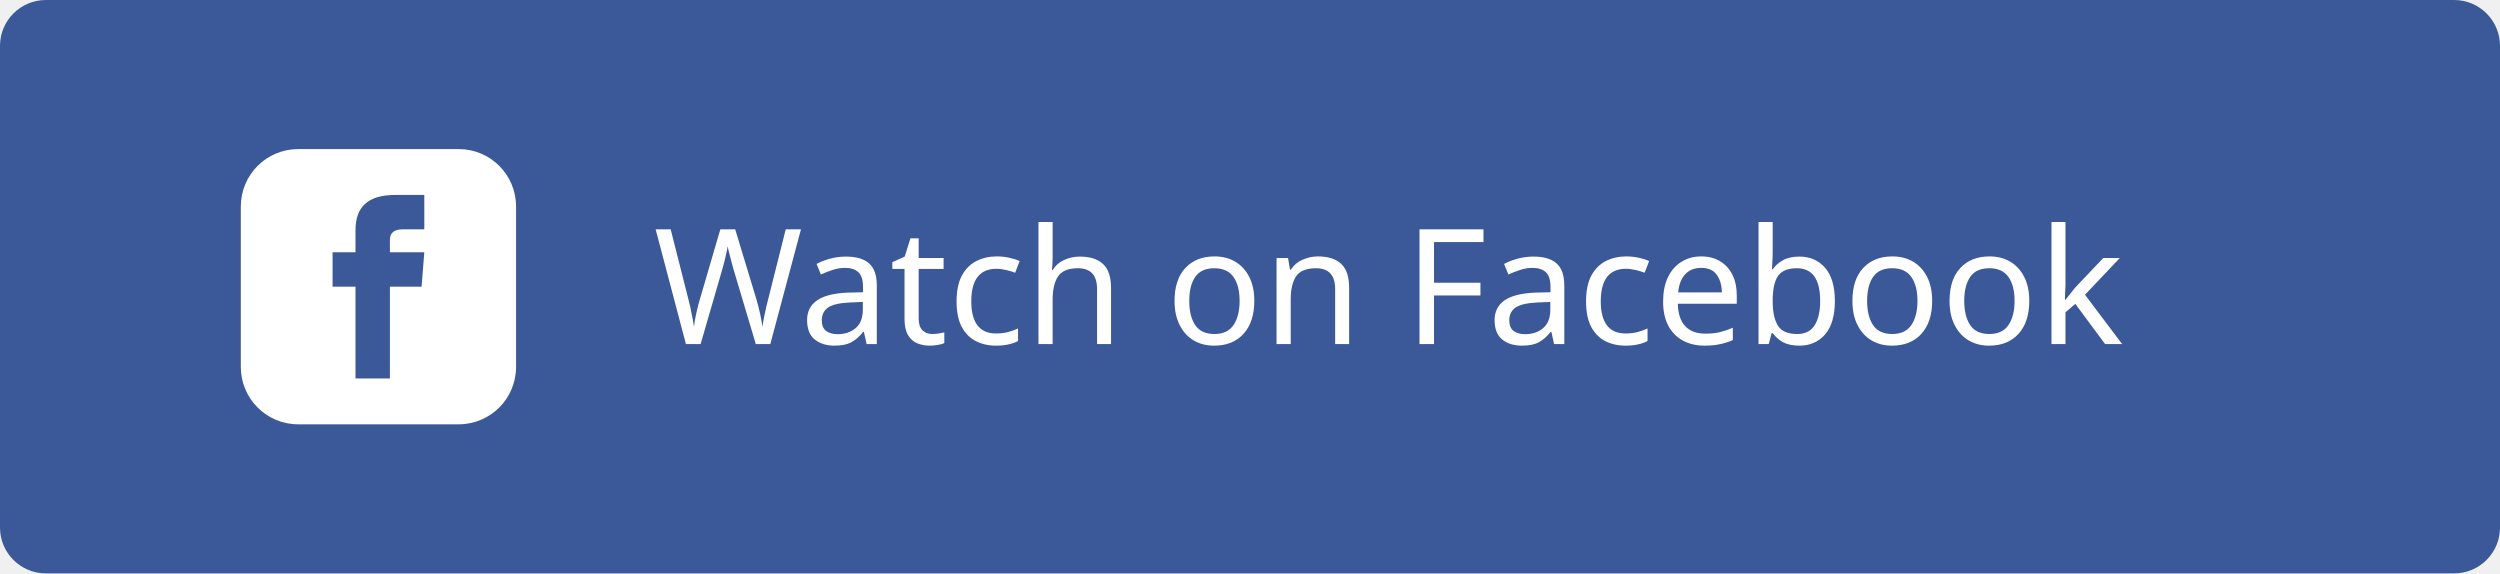
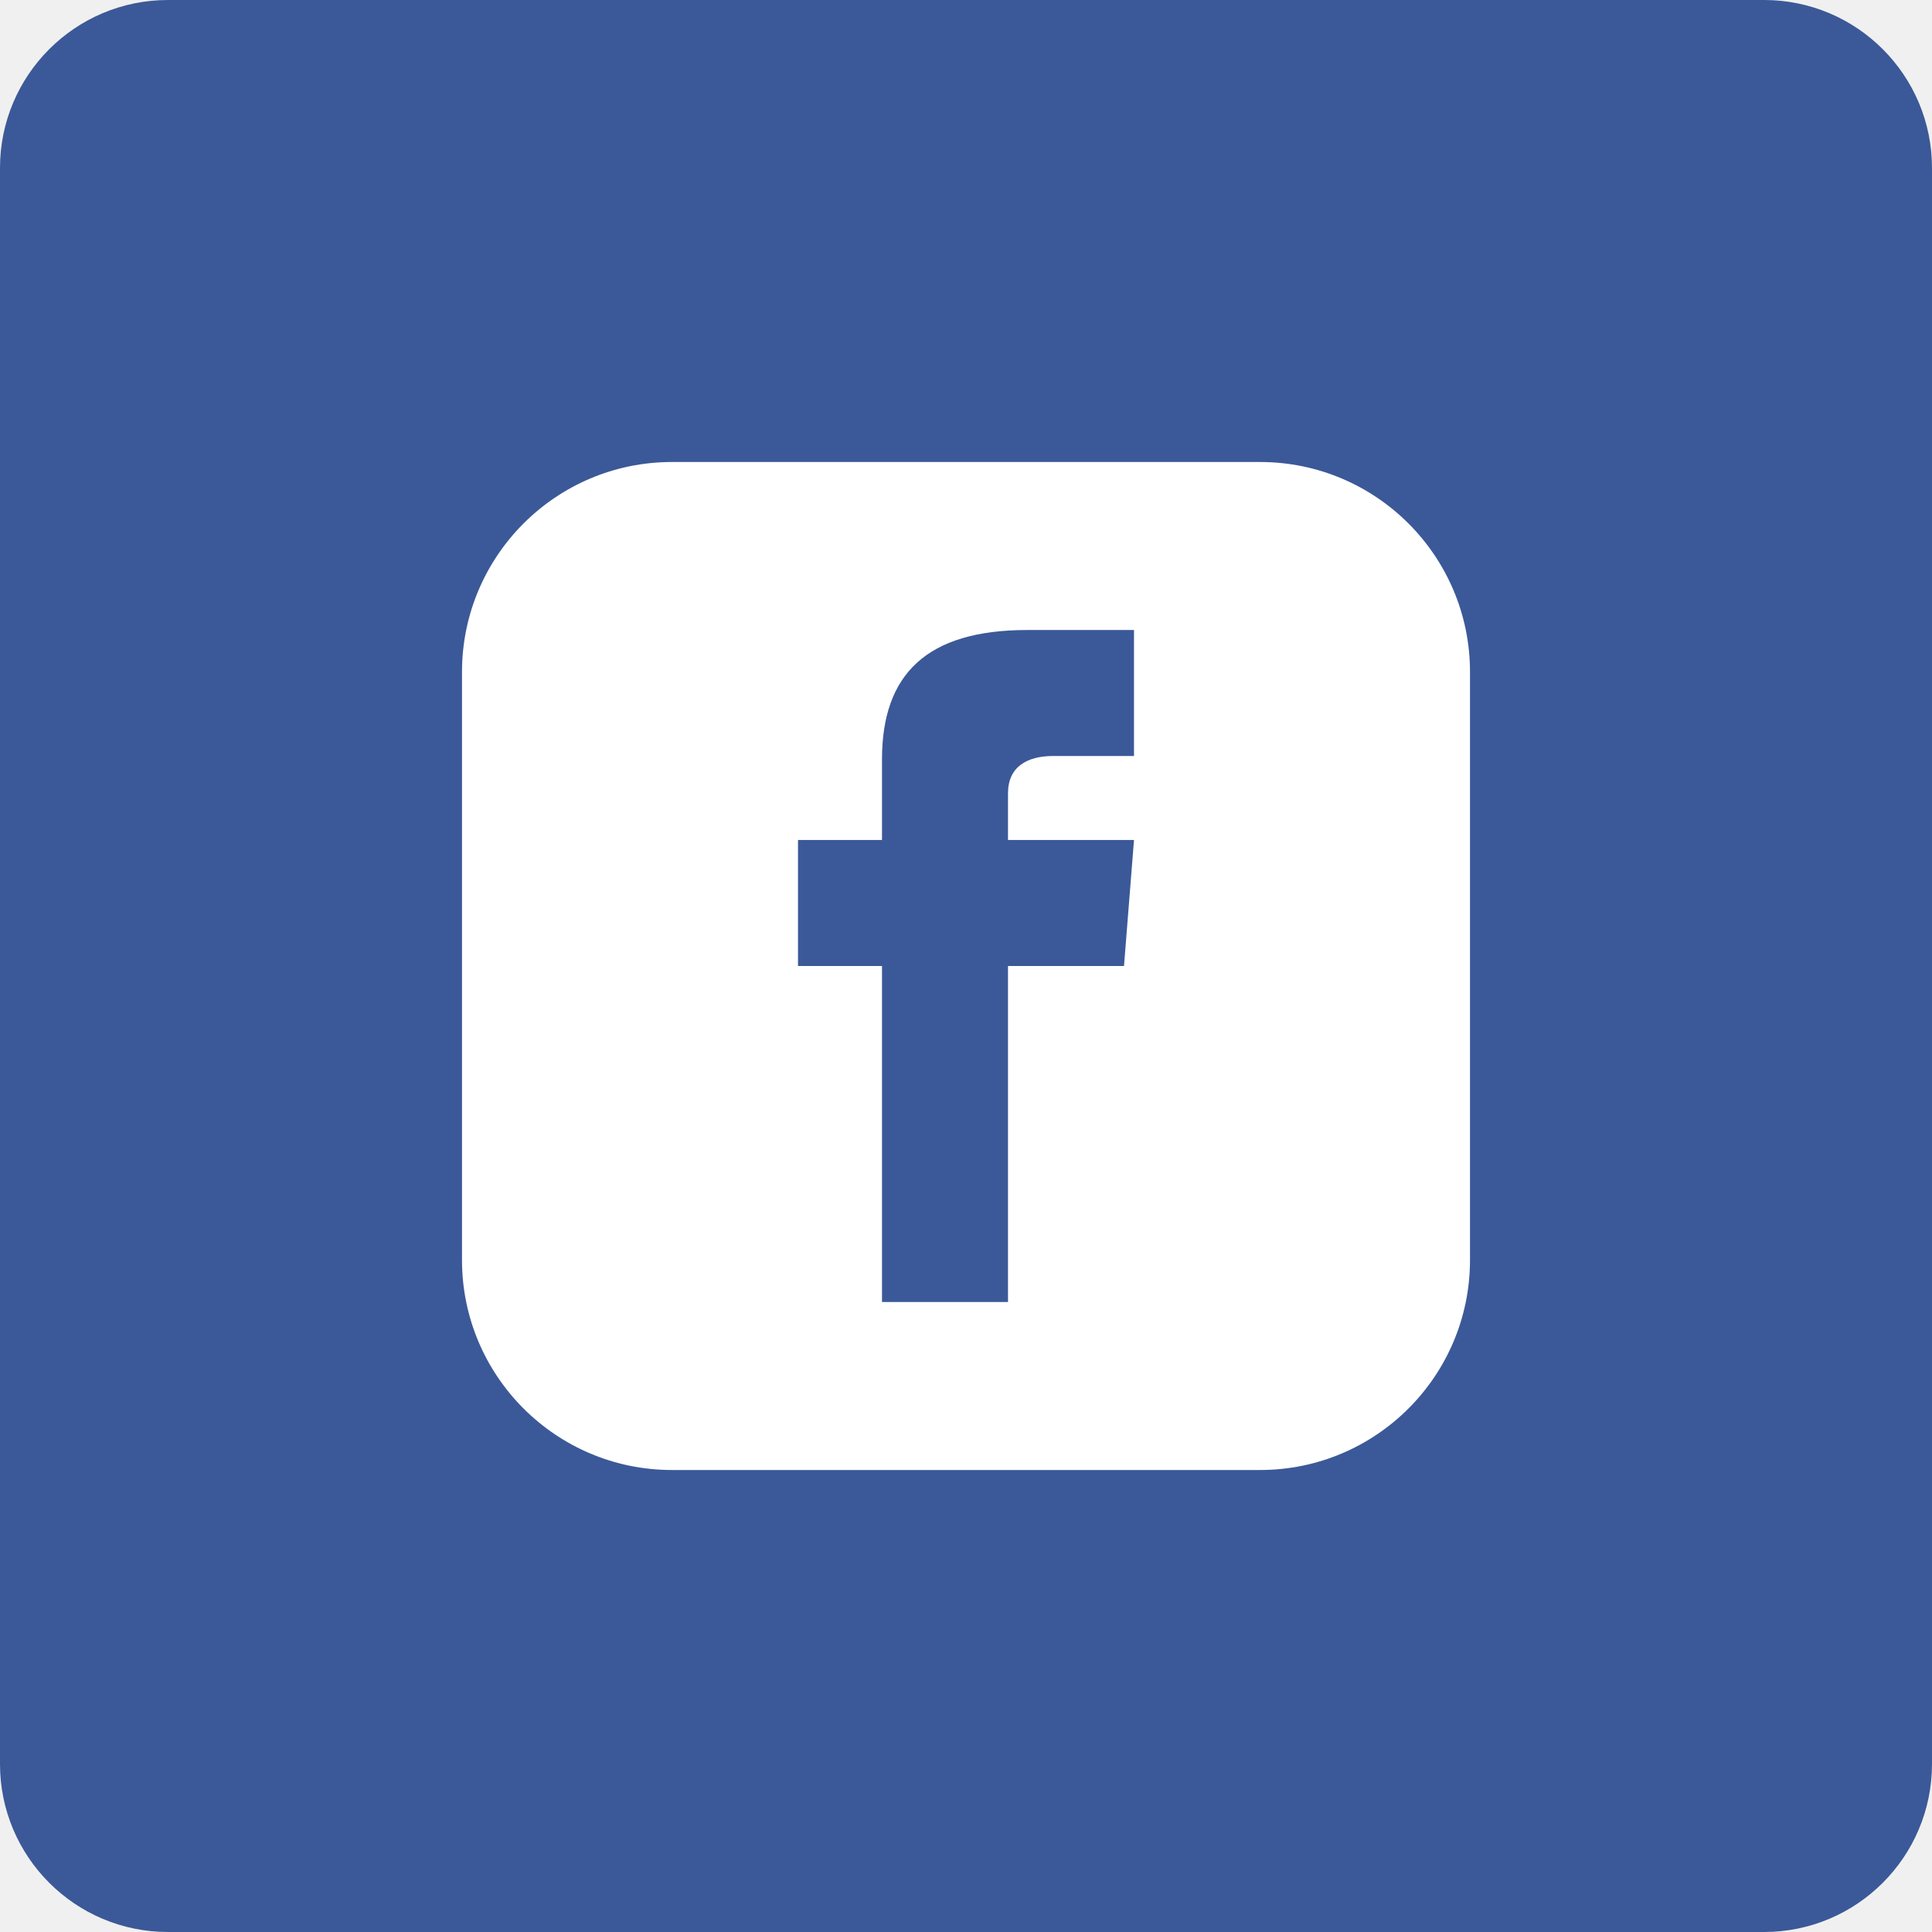
- <svg xmlns="http://www.w3.org/2000/svg" width="218px" height="50px" viewBox="0 0 218 50" version="1.1">
+ <svg xmlns="http://www.w3.org/2000/svg" width="46px" height="46px" viewBox="0 0 46 46" version="1.1">
  <g id="Page-1" stroke="none" stroke-width="1" fill="none" fill-rule="evenodd">
-     <g id="Concert-V1---Dark-Gold---updated" transform="translate(-235, -2745)">
-       <g id="Group-20" transform="translate(235, 2745)">
-         <rect id="Rectangle" fill="#3B5998" x="0" y="0" width="218" height="50" rx="4" />
-         <g id="Group-14" transform="translate(21, 13)" fill="#FFFFFF">
-           <g id="iconmonstr-facebook-3" fill-rule="nonzero">
-             <path d="M19,0 L5,0 C2.239,0 0,2.239 0,5 L0,19 C0,21.761 2.239,24 5,24 L19,24 C21.762,24 24,21.761 24,19 L24,5 C24,2.239 21.762,0 19,0 Z M16,7 L14.076,7 C13.461,7 13,7.252 13,7.889 L13,9 L16,9 L15.762,12 L13,12 L13,20 L10,20 L10,12 L8,12 L8,9 L10,9 L10,7.077 C10,5.055 11.064,4 13.461,4 L16,4 L16,7 Z" id="Shape" />
+     <g id="Concert-V1---Dark-Gold---updated" transform="translate(-229, -5663)">
+       <g id="Group-29" transform="translate(229, 5612)">
+         <g id="Group-28" transform="translate(0, 51)">
+           <g id="Group-20">
+             <rect id="Rectangle" fill="#3B5998" x="0" y="0" width="46" height="46" rx="4" />
+             <g id="Group-14" transform="translate(11, 11)" fill="#FFFFFF" fill-rule="nonzero">
+               <g id="iconmonstr-facebook-3">
+                 <path d="M19,0 L5,0 C2.239,0 0,2.239 0,5 L0,19 C0,21.761 2.239,24 5,24 L19,24 C21.762,24 24,21.761 24,19 L24,5 C24,2.239 21.762,0 19,0 Z M16,7 L14.076,7 C13.461,7 13,7.252 13,7.889 L13,9 L16,9 L15.762,12 L13,12 L13,20 L10,20 L10,12 L8,12 L8,9 L10,9 L10,7.077 C10,5.055 11.064,4 13.461,4 L16,4 L16,7 Z" id="Shape" />
+               </g>
+             </g>
          </g>
-           <text id="Watch-on-Facebook" font-family="Poppins-Regular, Poppins" font-size="14" font-weight="normal">
-             <tspan x="36" y="17">Watch on Facebook</tspan>
-           </text>
        </g>
      </g>
    </g>
  </g>
</svg>
